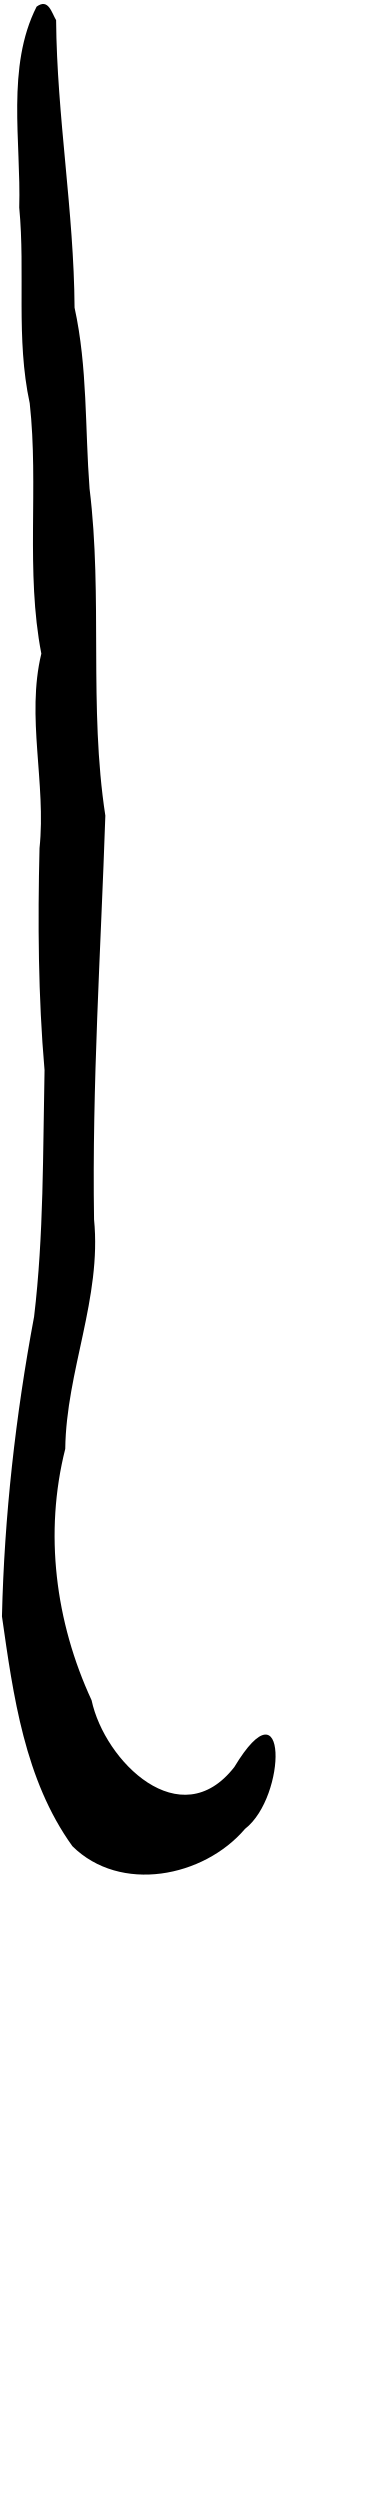
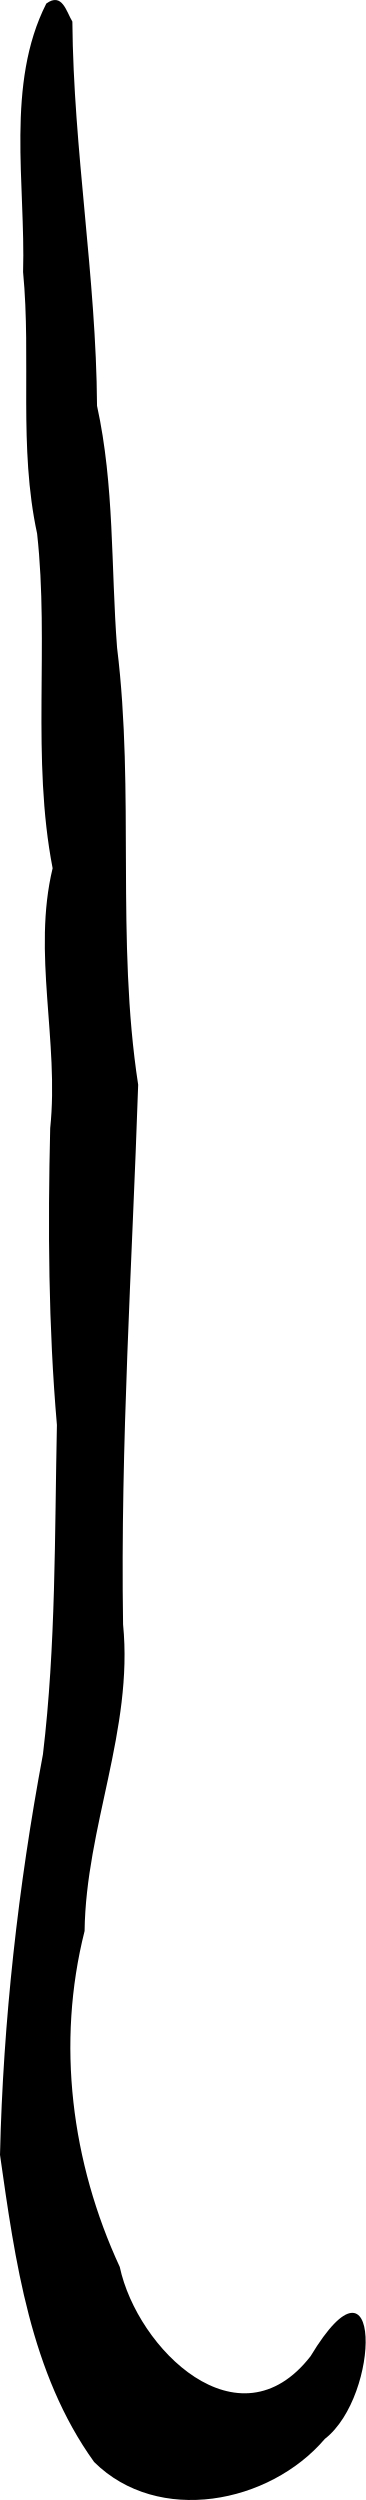
- <svg xmlns="http://www.w3.org/2000/svg" width="255pt" height="1721pt">
-   <path d="M 33.6,6.1 C 5.627,61.272 19.414,129.977 17.65,190.497 c 5.715,60.015 -3.192,120.083 9.63,179.64 8.423,76.391 -3.934,154.321 10.658,229.826 -14.007,58.14 4.55,119.004 -1.664,178.544 -1.638,68.112 -1.232,136.059 4.609,203.802 -1.572,75.389 -0.657,151.428 -9.595,226.23 -16.931,90.497 -27.37,183.032 -29.49,275.059 10.355,72.637 20.797,150.044 64.654,210.958 43.861,43.467 120.4,28.772 158.448,-15.892 38.433,-29.787 39.366,-138.302 -9.801,-56.786 -49.399,63.58 -119.038,-5.082 -131.044,-61.298 C 50.787,1488.641 40.433,1407.104 59.895,1329.85 60.782,1258.478 93.437,1191.434 86.328,1119.319 84.406,995.636 92.562,872.167 96.692,748.658 81.409,649.237 94.432,547.822 82.2,448.5 77.966,393.194 80.438,337.144 68.438,282.38 67.891,194.15 52.204,106.808 51.5,18.5 47.39,11.739 44.503,-1.894 33.6,6.1 Z" fill="#000" />
+ <svg xmlns="http://www.w3.org/2000/svg" width="109.946pt" height="751.679pt">
+   <path d="M 18.564,1.424 C 2.236,33.63 10.283,73.734 9.253,109.061 12.59,144.093 7.39,179.156 14.875,213.921 c 4.917,44.591 -2.296,90.081 6.221,134.155 -8.176,33.937 2.656,69.466 -0.971,104.22 -0.956,39.758 -0.719,79.421 2.69,118.964 -0.918,44.007 -0.383,88.392 -5.601,132.056 C 7.331,756.141 1.237,810.155 0,863.874 c 6.044,42.4 12.14,87.584 37.74,123.141 25.602,25.373 70.281,16.795 92.49,-9.277 22.434,-17.387 22.979,-80.73 -5.721,-33.148 C 95.674,981.704 55.024,941.624 48.015,908.81 28.596,866.819 22.552,819.223 33.913,774.128 34.431,732.467 53.492,693.332 49.342,651.237 48.22,579.04 52.981,506.968 55.392,434.873 46.471,376.839 54.073,317.64 46.933,259.664 44.461,227.38 45.905,194.663 38.899,162.695 38.58,111.194 29.424,60.21 29.013,8.663 26.613,4.716 24.928,-3.242 18.564,1.424 Z" />
</svg>
